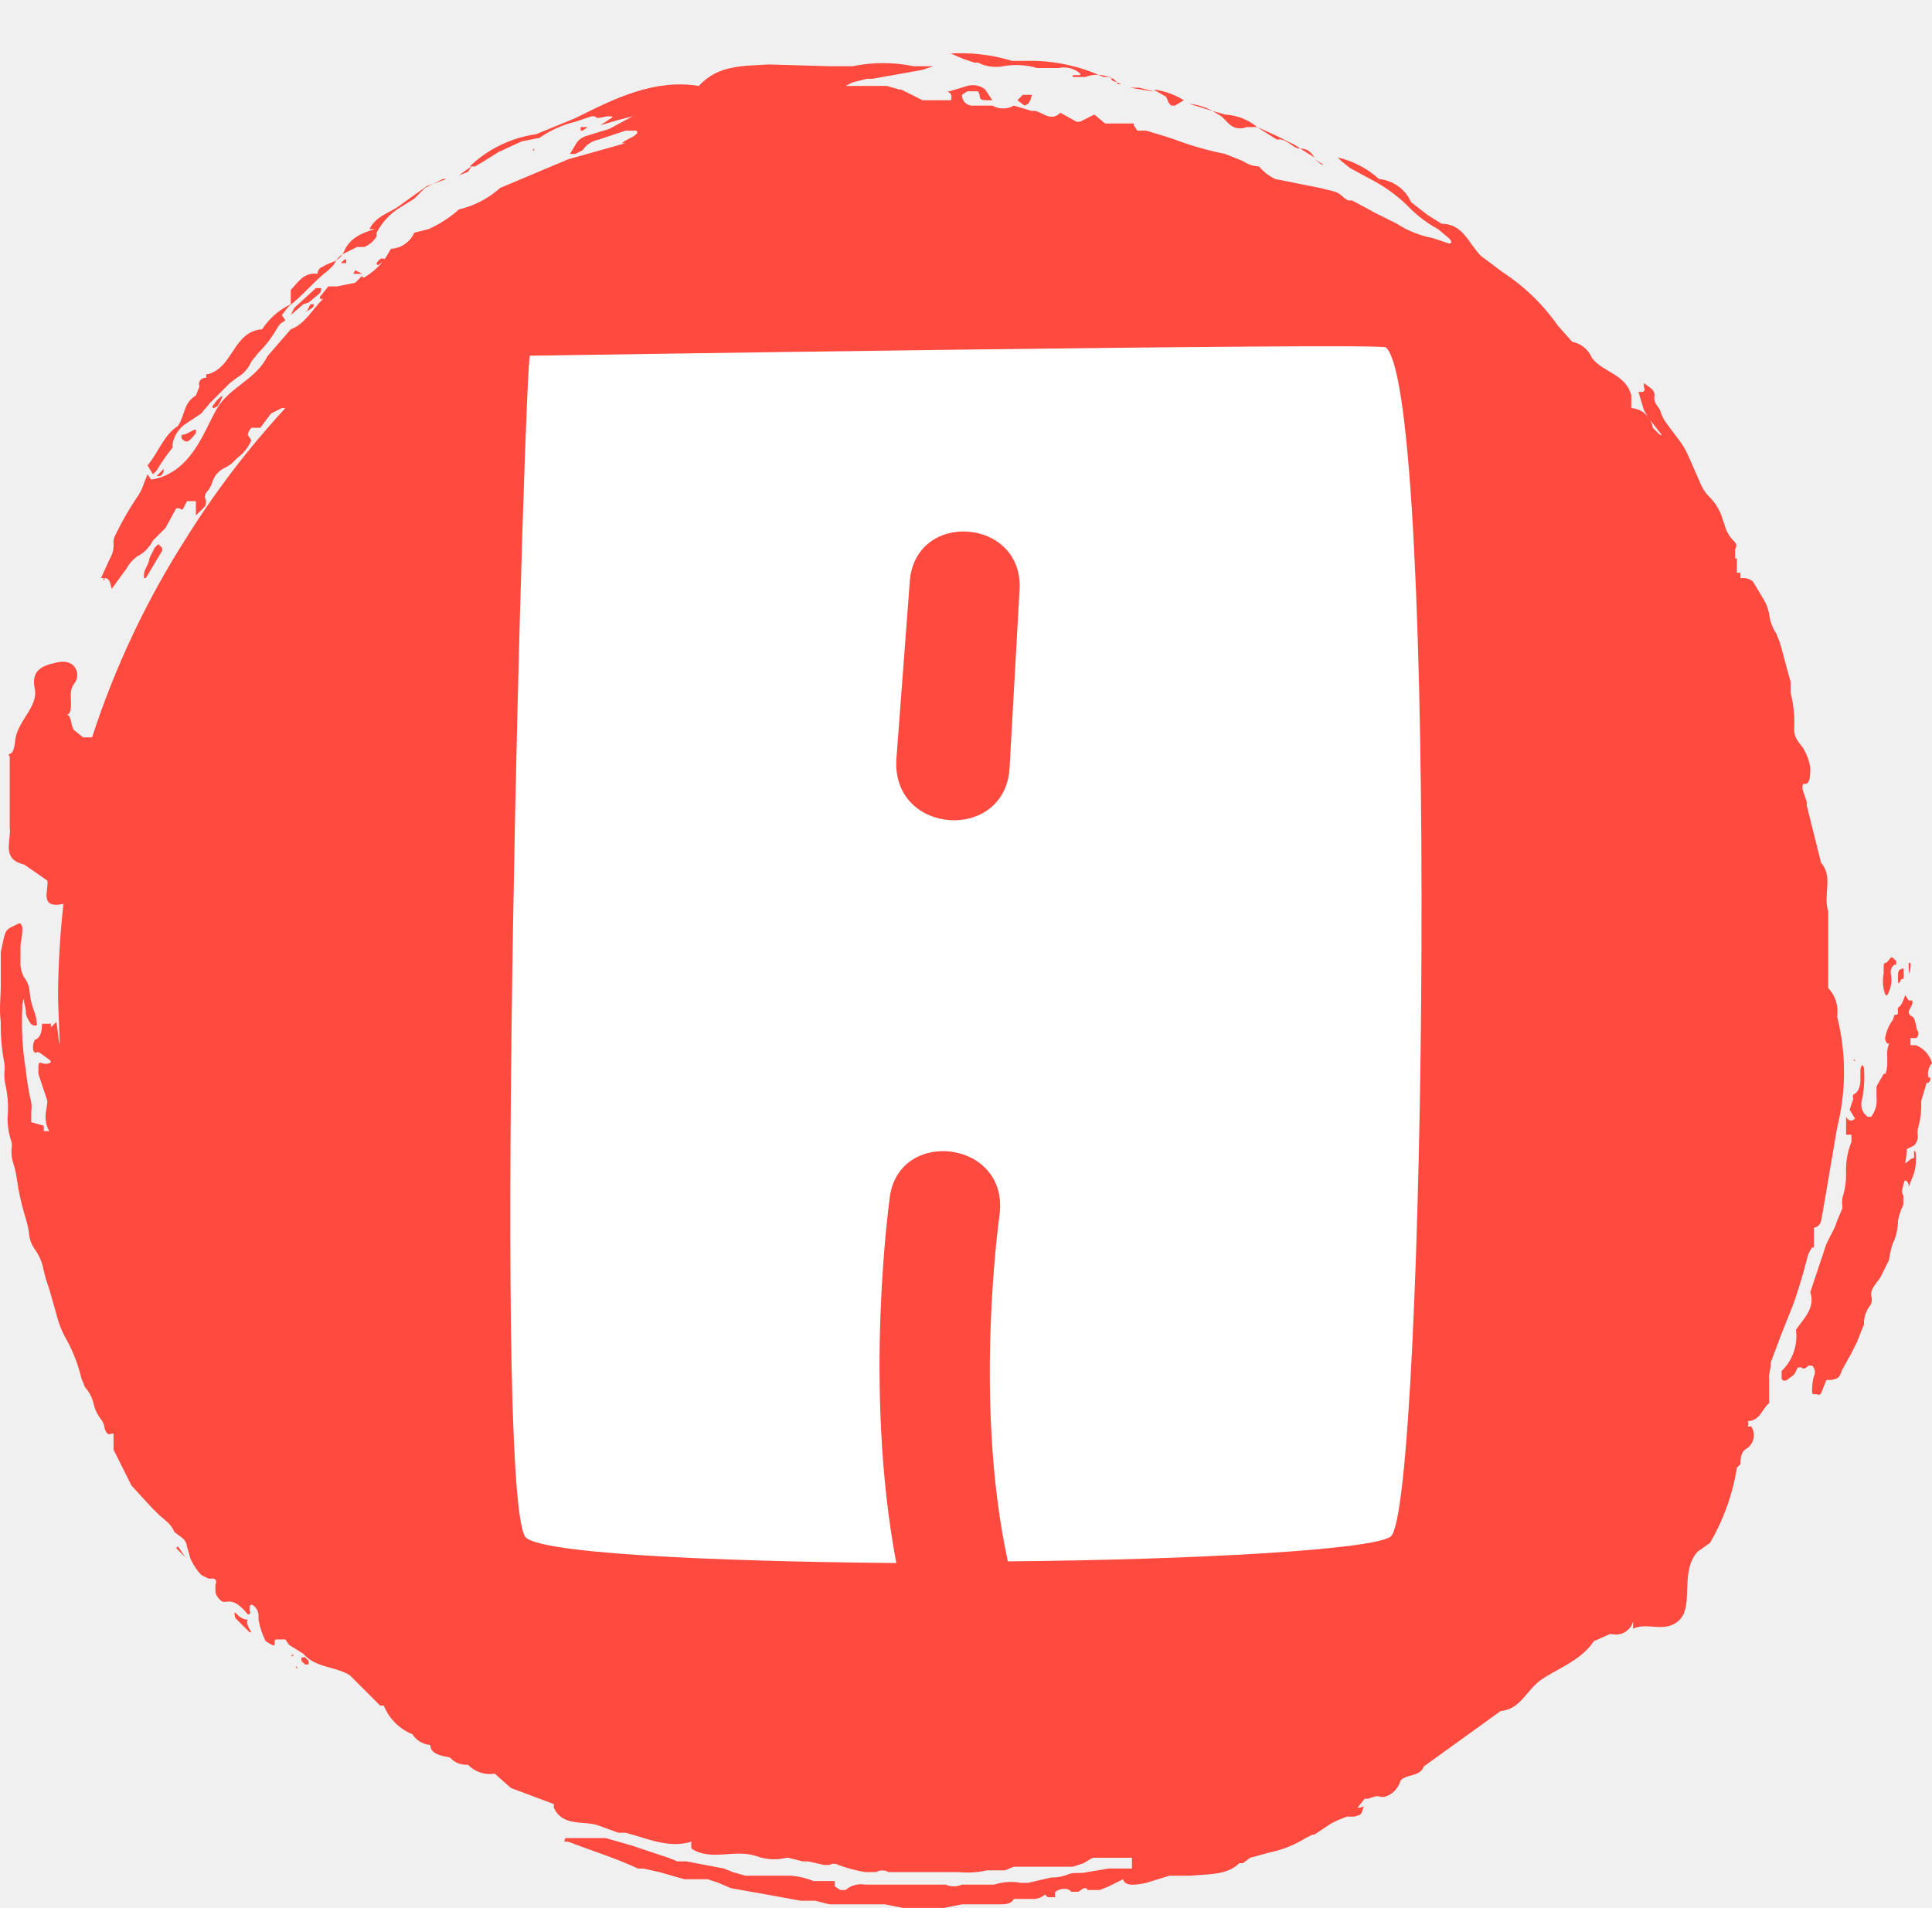
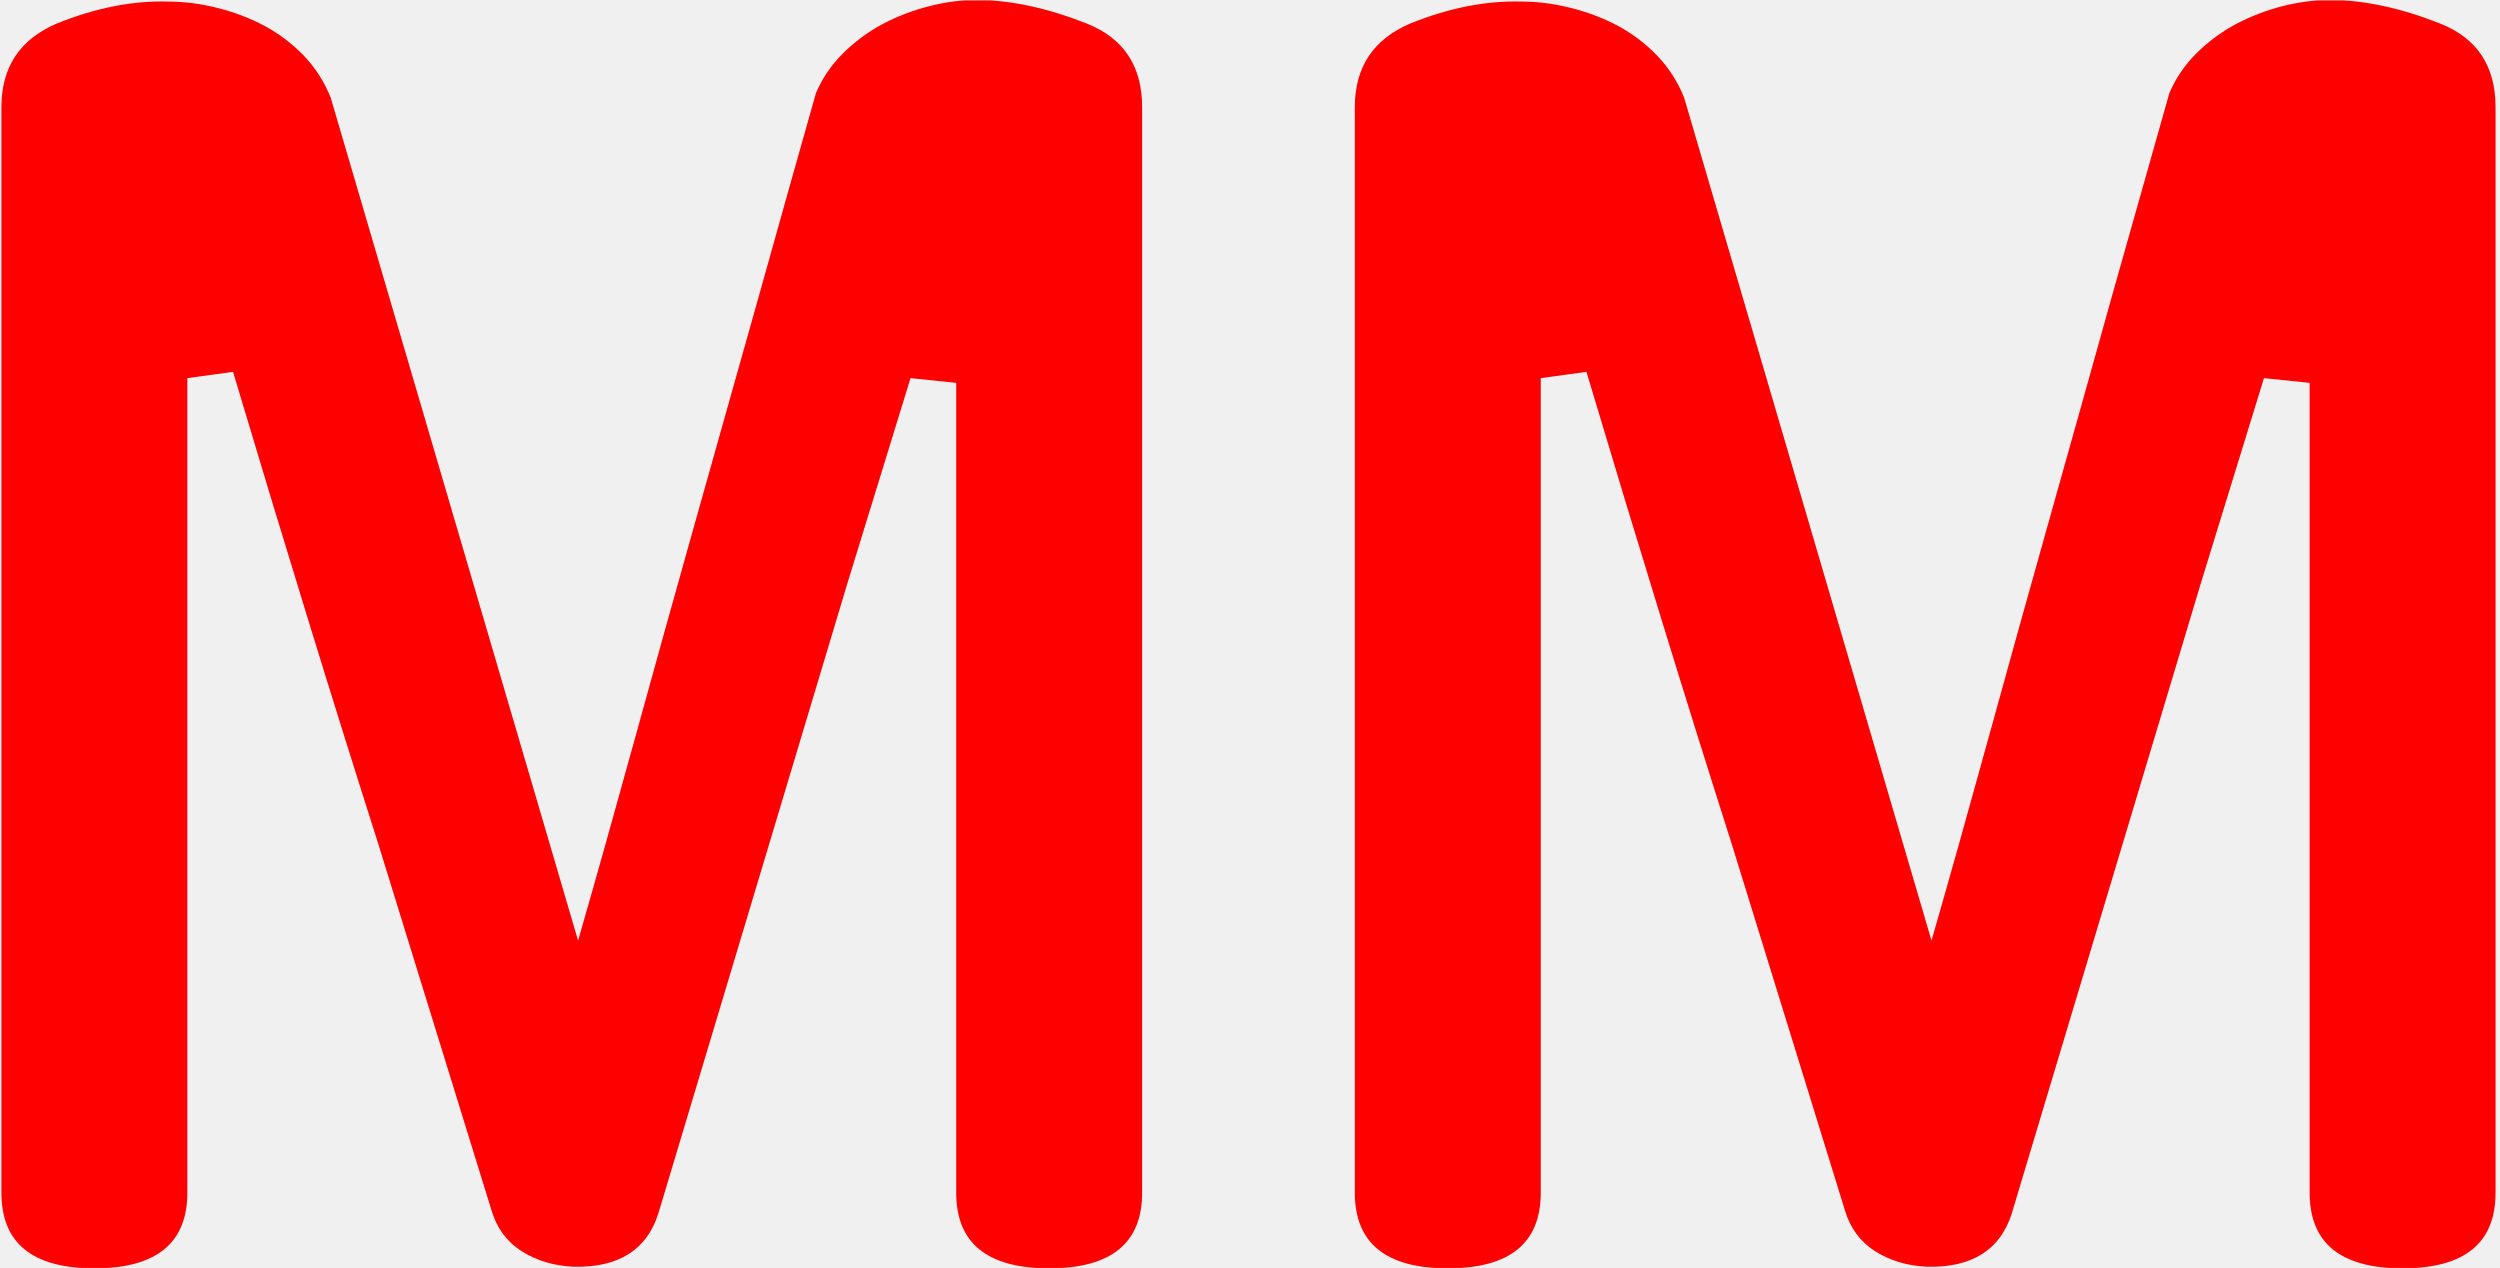
- <svg xmlns="http://www.w3.org/2000/svg" width="308.761" height="304.916" viewBox="0 0 106.008 104.687" class="css-1j8o68f" version="1.1" id="svg23">
-   <defs id="SvgjsDefs2684" />
-   <g id="SvgjsG2685" featurekey="rootContainer" transform="matrix(0.9820593,0,0,0.9820593,-0.05456052,0)" fill="#ff4a3f">
-     <g id="g17">
-       <path d="M19.8 15.3h.5l-.4-.2zm.5.1zm.8-.7c0 .1 0 .1.1.1l.4-.3c-.2-.1-.3-.1-.5.2zm.4-.2zm-4.1 2.3zm-.2.6l.3-.2c.1-.1.1-.2.1-.2h-.2l-.2.4c-.1-.1-.1 0 0 0zm2.2-2.9h-.1l-.2.2h.3zm-2.1 2.4l.6-.5c.1-.1.1-.2.1-.3h-.3l-1.2 1.1-.2.4.7-.6zm-1.1.8z" id="path3" />
-       <path d="M9.7 25v-.2a1.7 1.7 0 0 1 .7-1.1l.9-.6.5-.6.7-.7.4-.4.4-.3a1.9 1.9 0 0 0 .8-.9l.4-.5a5.9 5.9 0 0 0 1-1.3l.2-.3.3-.2-.2-.3.4-.5c.8-.6 1.4-1.4 2.2-2l.3-.3a1.4 1.4 0 0 1 .5-.6l.8-.4h.4a1.4 1.4 0 0 0 .7-.6V13a3.5 3.5 0 0 1 1.3-1.4l.8-.5.2-.2.4-.4 1-.5h.2l-1.1.4-1.4 1c-.6.5-1.4.6-1.8 1.4h.3c-.7.2-1.4.5-1.7 1.2s-.8.6-1.2.9a.4.4 0 0 0-.3.4c-.8-.1-1.1.5-1.5.9v.8a3.9 3.9 0 0 0-1.6 1.4c-1.6.1-1.6 2.1-3 2.5h-.1a.2.2 0 0 0 0 .2c-.3 0-.5.2-.4.5l-.2.5c-.7.4-.6 1.1-1 1.7-.8.5-1.1 1.5-1.7 2.2l.3.5.2-.2a11.6 11.6 0 0 1 .9-1.3zM53.9 3.3l.6.2h.2a2.2 2.2 0 0 0 1.4.2 4.1 4.1 0 0 1 1.9.1h1.2a1.4 1.4 0 0 1 1.2.3.1.1 0 0 1 0 .1H60a.1.1 0 0 0 0 .1h.7a1.8 1.8 0 0 1 1.3 0c.2 0 .1.1.2.2l.5.2h-.2c-.2-.4-.5-.4-.8-.4a9.7 9.7 0 0 0-4.3-.9h-.8A9.8 9.8 0 0 0 53 3h.2zm7.3 3.1zM50.3 4.7zm10.9 1.7h.2-.2zM19 14.7zm32.1-10zm17.6 2.2a.9.9 0 0 0 1 .2h.6a3.1 3.1 0 0 0-1.8-.7l-.7-.2.5.3zm-3.4-1.3c0 .1.1.2.2.3h.2l.5-.3a4.2 4.2 0 0 0-1.7-.6l.7.4zm7.4 2.7l.8.5c-.2-.3-.4-.5-.8-.5z" id="path5" />
-       <path d="M99 76.1l.6-1.6.6-1.5c.2-.5.6-1.8.8-2.6a1.7 1.7 0 0 1 .3-.7h.1v-1.1c.5-.1.4-.6.5-.9l.8-4.7a12.7 12.7 0 0 0 0-6.2 1.9 1.9 0 0 0-.5-1.6v-4.3c-.3-.9.3-1.9-.4-2.7L101 45a.4.4 0 0 0 0-.2l-.2-.6a.5.5 0 0 1 0-.4h.1c.3 0 .3-.5.3-.9a3 3 0 0 0-.4-1.1l-.3-.4a1.1 1.1 0 0 1-.2-.7 6.7 6.7 0 0 0-.2-2v-.6c-.2-.7-.4-1.5-.6-2.2l-.2-.5a2.5 2.5 0 0 1-.4-1.1 2.5 2.5 0 0 0-.3-.8l-.6-1a.8.8 0 0 0-.6-.2h-.1V32h-.2v-.8H97V31a.4.4 0 0 0 0-.1v-.2c.1-.2.1-.3-.1-.5a1.8 1.8 0 0 1-.4-.6l-.2-.6a2.9 2.9 0 0 0-.7-1.2 2.2 2.2 0 0 1-.5-.7l-.7-1.6a4.3 4.3 0 0 0-.6-1l-.6-.8a2.4 2.4 0 0 1-.4-.8l-.2-.3a.6.6 0 0 1-.1-.5.5.5 0 0 0-.2-.4l-.4-.3v.2c.1.2 0 .3-.1.3h-.2l.3 1 .3.5.7.9h-.1l-.2-.2-.2-.2a1.3 1.3 0 0 0-1.2-1.1v-.7c-.3-1.2-1.6-1.3-2.2-2.1a1.5 1.5 0 0 0-1.1-.9l-.8-.9a11.3 11.3 0 0 0-3.1-3l-.8-.6-.4-.3c-.7-.7-1-1.8-2.2-1.8l-.8-.5-.9-.7a2.2 2.2 0 0 0-1.8-1.3 5.1 5.1 0 0 0-2.3-1.2l.2.2.5.4 1.3.7a8.5 8.5 0 0 1 2.1 1.6 6.8 6.8 0 0 0 1.5 1.1l.6.5c.1.1.2.2.1.3H81l-.9-.3a5.6 5.6 0 0 1-2-.8l-1.2-.6-1.3-.7h-.2c-.3-.1-.4-.4-.8-.5l-.8-.2-2.5-.5a2.6 2.6 0 0 1-.9-.7 1.7 1.7 0 0 1-.9-.3l-1-.4a18.1 18.1 0 0 1-2.8-.8l-.6-.2-1-.3h-.5l-.2-.3v-.1h-1.6l-.6-.5-.4.2-.4.2h-.2l-.9-.5c-.6.6-1.1-.2-1.6-.1l-1-.3a1.2 1.2 0 0 1-1.2 0h-1.2a.6.6 0 0 1-.5-.6l.3-.2h.6a.7.7 0 0 1 .1.3c0 .2.2.2.5.2h.2l-.4-.6a1.1 1.1 0 0 0-1-.2l-1 .3H53c.3.2.2.3.2.5h-1.6l-.4-.2-.8-.4h-.1l-.7-.2h-2.3l.4-.2.8-.2h.3l1.7-.3 1.1-.2.6-.2h-1.1a8.4 8.4 0 0 0-3.4 0h-1.3L43 3.6c-1.4.1-2.8 0-3.9 1.2-2.5-.4-4.7.7-6.9 1.8l-2.2.9a6.7 6.7 0 0 0-3.7 1.8h.3l.5-.3.8-.5 1.3-.6 1-.2a6 6 0 0 1 2-.9l.9-.3h.2c.1.2.5 0 .7 0h.2c.1 0 .1.1 0 .1l-.6.4 1-.3.8-.2-1.3.7-1.3.4a1 1 0 0 0-.6.5l-.3.5h.3l.4-.2a1.4 1.4 0 0 1 .9-.6l1.5-.5h.5a.1.1 0 0 1 .1.2c-.2.2-.6.3-.8.5h.2l-3.2.9-3.8 1.6a5.2 5.2 0 0 1-2.3 1.2 6.6 6.6 0 0 1-1.7 1.1l-.8.2a1.5 1.5 0 0 1-1.3.9l-.3.5a3.7 3.7 0 0 1-1.2 1.1h-.1v-.1l-.2.2-.2.2-1 .2h-.5l-.4.5c-.1.1-.1.2 0 .2h.1c-.6.6-1 1.4-1.8 1.7L15 19.9c-.6 1.2-1.8 1.6-2.6 2.6s-1.4 3.9-3.9 4.3l-.2-.3-.2.5a2.7 2.7 0 0 1-.4.8 16.9 16.9 0 0 0-1.2 2.1.8.8 0 0 0-.1.5 1.4 1.4 0 0 1-.2.8l-.5 1.1h.2c.3 0 .3.3.4.6l.8-1.1a2.2 2.2 0 0 1 .6-.7 2 2 0 0 0 .9-.9l.3-.3.4-.4.6-1.1h.2c.1.1.1.1.2 0l.2-.4h.5v.8l.5-.5a.5.5 0 0 0 0-.5.4.4 0 0 1 .1-.3 1.5 1.5 0 0 0 .3-.5 1.3 1.3 0 0 1 .8-.9l.3-.2.3-.3a2.4 2.4 0 0 0 .8-1l-.2-.3c0-.1.1-.3.2-.4h.5l.6-.8.6-.3h.2a48.8 48.8 0 0 0-5.5 7.2h-.1.1a48.4 48.4 0 0 0-5.3 11.2h-.5l-.5-.4c-.2-.2-.1-.7-.4-.9h.1c.3-.5-.1-1.2.3-1.7s.1-1.4-.9-1.2-1.5.5-1.3 1.5-1 1.8-1.1 2.9-.5.5-.3.9v3.9c.1.8-.5 1.8.8 2.1l1.3.9c.1.5-.5 1.6.9 1.3a49.2 49.2 0 0 0-.3 5c0 1.1.1 2.2.1 3.3v-.4c-.1-.4-.1-.8-.2-1.3l-.3.3v-.2h-.5c0 .5-.1.8-.4.9a.9.9 0 0 0-.1.5c0 .1.1.3.2.2s.4.2.7.4-.2.3-.4.2-.2.1-.2.3v.3l.5 1.5c0 .3-.1.6-.1.9a1.7 1.7 0 0 0 .2.8h-.3v-.3l-.7-.2v-.6a1.5 1.5 0 0 0 0-.5 14.6 14.6 0 0 1-.3-1.8 16.6 16.6 0 0 1-.2-3.5.9.9 0 0 1 .1-.5v.2a2.9 2.9 0 0 1 .1.5.8.8 0 0 0 .1.4c.1.2.2.4.4.4s.1-.1.1-.2a2.1 2.1 0 0 0-.1-.5 4.2 4.2 0 0 1-.3-1.3 1.5 1.5 0 0 0-.3-.7 1.6 1.6 0 0 1-.2-.9v-.8c0-.3.1-.6.1-.9a.5.5 0 0 0-.1-.4h-.1c-.8.4-.7.2-1 1.6V55c0 .7-.1 1.4 0 2.1a10.8 10.8 0 0 0 .2 2.3 1.8 1.8 0 0 1 0 .5 3.1 3.1 0 0 0 .1.9 5.9 5.9 0 0 1 .1 1.3 3.9 3.9 0 0 0 .2 1.7 1.2 1.2 0 0 1 0 .4 2.1 2.1 0 0 0 .1.8 4.9 4.9 0 0 1 .2.9 14 14 0 0 0 .5 2.2 5 5 0 0 1 .2 1 1.7 1.7 0 0 0 .3.7 2.9 2.9 0 0 1 .5 1.2 8.5 8.5 0 0 0 .3 1l.4 1.4a5.4 5.4 0 0 0 .6 1.5 8.5 8.5 0 0 1 .8 2.1l.2.5a2.1 2.1 0 0 1 .5 1 2.1 2.1 0 0 0 .4.8 1 1 0 0 1 .2.5c.1.3.2.4.4.3h.1v.9l.5 1 .5 1 1.1 1.2.4.4c.3.3.7.5.9 1l.4.3a.7.7 0 0 1 .3.5l.2.7a3.3 3.3 0 0 0 .6.9l.4.2h.3a.2.2 0 0 1 .1.3 2.5 2.5 0 0 0 0 .5.9.9 0 0 0 .4.5h.2c.4-.1.8.2 1.2.7h.1c0-.1.1-.1 0-.2v-.2c0-.1.1-.2.2-.1a.7.7 0 0 1 .3.6v.2a4.3 4.3 0 0 0 .4 1.2c.5.3.5.3.5.1s0-.2.2-.2h.4l.2.3.8.5c.7.8 1.8.7 2.6 1.2l1.7 1.7h.2a2.9 2.9 0 0 0 1.6 1.6 1.3 1.3 0 0 0 1 .6c0 .5.6.6 1.1.7a1.2 1.2 0 0 0 .8.4h.2a1.7 1.7 0 0 0 1.5.5l.9.8 2.4.9v.2c.5 1.1 1.7.7 2.5 1l1.1.4h.4c1.2.3 2.4.9 3.7.5a.7.7 0 0 0 0 .4c1.1.7 2.4 0 3.6.4a2.9 2.9 0 0 0 1.7.1h.1l.8.2h.3l.9.2h.3a.5.5 0 0 1 .5 0 7.9 7.9 0 0 0 1.5.4h.6a.7.7 0 0 1 .7 0h3.9a5 5 0 0 0 1.6-.1h1l.5-.2H60l.6-.2.5-.3h2.2v.6H62l-1.2.2c-.4.1-.7 0-1 .1a2.4 2.4 0 0 1-1 .2l-1.3.3h-.4a3.1 3.1 0 0 0-1.5.1h-1.8a1.1 1.1 0 0 1-.9 0h-4.5a1.3 1.3 0 0 0-1.1.3H47l-.3-.2v-.3h-1.2a4.1 4.1 0 0 0-1.3-.3h-2.5l-.7-.2-.5-.2-2.1-.4h-.5l-.5-.2-2.1-.7-1.4-.4h-2.2c-.1 0-.1.1-.1.2h.2c1.3.5 2.6.9 3.9 1.5h.3l.9.2 1.4.4h1.3l.6.2.7.3 1.7.3 1.1.2 1.1.2h.8l.8.2h3.1l1 .2h2.3l1-.2H56c.4 0 .6-.1.7-.3h1a1 1 0 0 0 .8-.3c-.1.1 0 .1.1.2h.4v-.2c0-.1 0-.1.2-.2s.6-.1.7.1h.4l.3-.2c.2 0 .2 0 .2.1h.7l.5-.2.8-.4c.1.3.4.4 1.3.2l1.3-.4h1.2c.9-.1 2 0 2.7-.7h.2l.4-.3 1.1-.3a6.1 6.1 0 0 0 2-.8l.4-.2h.1l.9-.6.4-.2.5-.2h.4c.4-.1.4-.1.5-.4s0-.1-.2-.1h-.1l.4-.5h.2c.3-.1.5-.2.7-.1h.2a1.3 1.3 0 0 0 .9-.9c.3-.4 1.1-.2 1.3-.8l4.3-3.1c1.1-.1 1.4-1.1 2.2-1.7s2.3-1.1 3-2.2l.9-.4h.1a1 1 0 0 0 1.2-.7v.4c.8-.4 1.8.3 2.6-.5s0-2.7 1-3.8l.7-.5a12.1 12.1 0 0 0 1.5-4.2l.2-.2c0-.3 0-.7.4-.9a.9.9 0 0 0 .2-1.2h-.2a.3.3 0 0 0 0-.3c.7 0 .8-.7 1.2-1V77a.5.5 0 0 1 0-.2 3.8 3.8 0 0 0 .1-.7zM5.9 32.2z" id="path7" />
-       <path d="M26.4 9.3l-.3.2-.4.3.5-.2zm6.1-2h.1l.3-.2h-.4zm-2.6 1l-.1.1h.1v-.1zm-1.5 1.4zm1.3-.2zm-6.3 3.1zM9.2 26.2l-.4.4H9a.4.4 0 0 0 .2-.4zm3-3.5a2.1 2.1 0 0 0 .3-.6 1.5 1.5 0 0 0-.5.5c-.1.1-.1.2 0 .2zM11 24.2V24c-.2 0-.5.3-.8.3v.2c.3.3.4.2.8-.3zm3 66.2zM73.9 9.2h.1l-.5-.3zm-2.5-1.4c.5-.1.8.4 1.2.5h.1l-.3-.2-1-.5-1.1-.5.3.2zM52.8 3.1zm11.7 2h-.1l-1.2-.2h.5zm2 .7l1.3.4a3.3 3.3 0 0 0-1.3-.4zm-9 0a1 1 0 0 0 .2-.5h-.5l-.3.3.4.3zm9 1.6zM49.9 4.2zm2.9.7zM48.5 4zm13.8 2.1a.5.5 0 0 0 0 .1zm44.8 52.3h-.3V58h.3c.1 0 .2-.3.1-.4s-.1-.7-.3-.8a.3.3 0 0 1-.2-.3l.2-.4a.4.4 0 0 0 0-.2h-.2l-.2-.3c-.1.3-.2.6-.4.7a.5.5 0 0 0 0 .2c0 .1 0 .2-.1.2h-.1a1.1 1.1 0 0 1-.1.3 2.3 2.3 0 0 0-.4.9.4.4 0 0 0 .1.4h.1a1.7 1.7 0 0 0-.1.8v.4a1.8 1.8 0 0 1-.1.5h-.1l-.4.7v.6a1.5 1.5 0 0 1-.3 1.1h-.2l-.2-.2a.9.9 0 0 1-.1-.8 6.5 6.5 0 0 0 .1-1.7c0-.1-.1-.2-.1-.2a.5.5 0 0 0-.1.3v.6c0 .2-.1.6-.3.7s-.1.2-.1.3l-.2.6.3.5c-.2.2-.4.1-.5-.1v1h.3v.4a4.2 4.2 0 0 0-.3 1.4 3.3 3.3 0 0 0 0 .4 4 4 0 0 1-.2 1.3 2 2 0 0 0 0 .6l-.3.7a3.2 3.2 0 0 1-.3.7l-.3.6-.9 2.7c.3.9-.4 1.5-.8 2.1a2.7 2.7 0 0 1-.8 2.3v.4c0 .1.1.2.3.1l.4-.3.2-.4h.2c.1.1.2.1.4-.1h.2a.5.5 0 0 1 .1.6 2.9 2.9 0 0 0-.1.8c0 .1 0 .2.1.2h.2c.1.1.2 0 .3-.3l.2-.5h.3c.4-.1.4-.1.6-.6l.5-.9.3-.6.4-1a1.6 1.6 0 0 1 .3-1 .6.6 0 0 0 .1-.6c0-.2 0-.3.2-.6l.3-.4.5-1a4.7 4.7 0 0 1 .2-.9 3 3 0 0 0 .3-1.3 3.8 3.8 0 0 1 .3-.9v-.5c-.1-.2-.1-.2 0-.6s.1-.2.2-.2a.4.4 0 0 1 .1.3l.2-.5a2.3 2.3 0 0 0 .2-.9v-.3c0-.1 0-.3-.1-.3v.4c-.2 0-.3.2-.5.3a6.4 6.4 0 0 0 .1-.8l.4-.2a.7.7 0 0 0 .2-.6 1.4 1.4 0 0 1 0-.3 4.8 4.8 0 0 0 .2-1.4v-.2l.3-1h.1a.3.3 0 0 0 .1-.3h-.1a.9.9 0 0 1 .2-.8 1.5 1.5 0 0 0-.9-1zm-1.2 7.8zm-.2-9.9zm0 0zM9.1 30.8a.3.3 0 0 0 0-.2l-.2-.2-.2.2-.3.6c0 .3-.3.6-.3.9v.2h.1zm96.3 24.8h.1a1.7 1.7 0 0 0 .2-1.2.5.5 0 0 1 .2-.5h.1v-.2l-.2-.2h-.1c-.1.1-.2.3-.3.3s-.1.1-.1.3v.3a2.2 2.2 0 0 0 .1 1.2zM13.2 90.1c-.1 0 0 .2 0 .3l.8.8h.1c-.2-.3-.3-.6-.2-.7a.9.9 0 0 1-.5-.2zm.8.3zm92.3-35.7h.1a2 2 0 0 0 0-.6c-.3.1-.3.1-.3.6s.1.1.2 0z" id="path9" />
-       <path d="M106.7 62a.6.6 0 0 0 .1-.5c0-.1-.1-.2-.1-.1h-.2v.2c0 .4.1.5.2.4zm.1-8.2h-.1v.6a1 1 0 0 0 .1-.6zM17.1 92.6h-.2v.2l.2.2h.2v-.2zm86.6-33.3c0-.1 0-.1-.1-.1zM9.9 86.5l.5.5-.4-.6z" id="path11" />
-       <circle cx="10.5" cy="87.1" transform="rotate(-24.8 10.4 87.159)" id="circle13" />
-       <path d="M9.7 30.1h-.1v.2-.2h.1zm83.2-6.6l-.2-.3h-.1zm-14.7 77.1zM5.9 32.2zm-.1.2a.3.3 0 0 0 .1-.2v.2zm1.9-4.9zM61.5 2.4zm42.8 58.2v.1-.1zM16.4 92.5h-.1c.1.1.2 0 .1-.1zm.2.7h.1l-.1-.1v.1zm73.9-71.3zm15.2 34.4zM14.6 91.7zm92.1-37zm-.8 11.4zM34.6 0z" id="path15" />
-     </g>
-   </g>
-   <g id="SvgjsG2686" featurekey="nameFeature-0" transform="matrix(2.284354,0,0,2.284354,27.98006,-5.60952)" fill="#ffffff">
-     <path d="M9.6 16.48 l-0.32 4.24 c-0.08 1.8 2.6 1.96 2.72 0.2 l0.24 -4.28 c0.12 -1.76 -2.56 -1.96 -2.64 -0.16 z M0.48 11 l0 0 c0.04 0 20.48 -0.32 20.56 -0.2 c1.28 1.12 0.96 27.8 0.12 28.56 c-0.4 0.32 -4.64 0.56 -9.2 0.6 c-0.84 -3.84 -0.2 -8.32 -0.2 -8.32 c0.24 -1.8 -2.44 -2.12 -2.64 -0.4 c0 0.04 -0.64 4.52 0.16 8.76 c-4.56 -0.04 -8.68 -0.24 -8.92 -0.64 c-0.8 -1.44 0 -28.28 0.12 -28.36 z" id="path20" />
+ <svg xmlns="http://www.w3.org/2000/svg" version="1.1" width="1000" height="507" viewBox="0 0 1000 507">
+   <g transform="matrix(1,0,0,1,-0.6060603,0.1677922)">
+     <svg viewBox="0 0 396 201" data-background-color="#ffffff" preserveAspectRatio="xMidYMid meet" height="507" width="1000">
+       <g id="tight-bounds" transform="matrix(1,0,0,1,0.2400001,-0.06652117)">
+         <svg viewBox="0 0 395.52 201.133" height="201.133" width="395.52">
+           <g>
+             <svg viewBox="0 0 395.52 201.133" height="201.133" width="395.52">
+               <g>
+                 <svg viewBox="0 0 395.52 201.133" height="201.133" width="395.52">
+                   <g id="textblocktransform">
+                     <svg viewBox="0 0 395.52 201.133" height="201.133" width="395.52" id="textblock">
+                       <g>
+                         <svg viewBox="0 0 395.52 201.133" height="201.133" width="395.52">
+                           <g transform="matrix(1,0,0,1,0,0)">
+                             <svg width="395.52" viewBox="3.7 -39.95 79.15 40.25" height="201.133" data-palette-color="#ff0000">
+                               <g class="wordmark-text-0" data-fill-palette-color="primary" id="text-0">
+                                 <path d="M34.65-39.95L34.65-39.95Q36.25-39.95 38.15-39.2L38.15-39.2Q39.9-38.5 39.9-36.55L39.9-36.55 39.9-2.1Q39.9 0.3 36.95 0.3L36.95 0.3Q34 0.3 34-2.1L34-2.1 34-27.8 32.55-27.95 30.55-21.45 24.55-1.45Q24 0.3 21.85 0.25L21.85 0.25Q20.9 0.2 20.2-0.25 19.5-0.7 19.25-1.55L19.25-1.55 15.65-13.2Q14.55-16.65 13.45-20.23 12.35-23.8 11.05-28.15L11.05-28.15 9.6-27.95 9.6-2.1Q9.6 0.3 6.65 0.3L6.65 0.3Q3.7 0.3 3.7-2.1L3.7-2.1 3.7-36.55Q3.7-38.45 5.45-39.2L5.45-39.2Q7.3-39.95 9-39.9L9-39.9Q9.75-39.9 10.55-39.7 11.35-39.5 12.05-39.13 12.75-38.75 13.3-38.18 13.85-37.6 14.15-36.85L14.15-36.85 22-10.1Q22.85-13.05 23.8-16.5 24.75-19.95 25.75-23.5 26.75-27.05 27.73-30.53 28.7-34 29.55-37L29.55-37Q29.85-37.7 30.4-38.25 30.95-38.8 31.65-39.18 32.35-39.55 33.13-39.75 33.9-39.95 34.65-39.95ZM77.6-39.95L77.6-39.95Q79.2-39.95 81.1-39.2L81.1-39.2Q82.85-38.5 82.85-36.55L82.85-36.55 82.85-2.1Q82.85 0.3 79.9 0.3L79.9 0.3Q76.95 0.3 76.95-2.1L76.95-2.1 76.95-27.8 75.5-27.95 73.5-21.45 67.5-1.45Q66.95 0.3 64.8 0.25L64.8 0.25Q63.85 0.2 63.15-0.25 62.45-0.7 62.2-1.55L62.2-1.55 58.6-13.2Q57.5-16.65 56.4-20.23 55.3-23.8 54-28.15L54-28.15 52.55-27.95 52.55-2.1Q52.55 0.3 49.6 0.3L49.6 0.3Q46.65 0.3 46.65-2.1L46.65-2.1 46.65-36.55Q46.65-38.45 48.4-39.2L48.4-39.2Q50.25-39.95 51.95-39.9L51.95-39.9Q52.7-39.9 53.5-39.7 54.3-39.5 55-39.13 55.7-38.75 56.25-38.18 56.8-37.6 57.1-36.85L57.1-36.85 64.95-10.1Q65.8-13.05 66.75-16.5 67.7-19.95 68.7-23.5 69.7-27.05 70.67-30.53 71.65-34 72.5-37L72.5-37Q72.8-37.7 73.35-38.25 73.9-38.8 74.6-39.18 75.3-39.55 76.07-39.75 76.85-39.95 77.6-39.95Z" fill="#ff0000" data-fill-palette-color="primary" />
+                               </g>
+                             </svg>
+                           </g>
+                         </svg>
+                       </g>
+                     </svg>
+                   </g>
+                 </svg>
+               </g>
+               <g />
+             </svg>
+           </g>
+           <defs />
+         </svg>
+         <rect width="395.52" height="201.133" fill="none" stroke="none" visibility="hidden" />
+       </g>
+     </svg>
  </g>
</svg>
